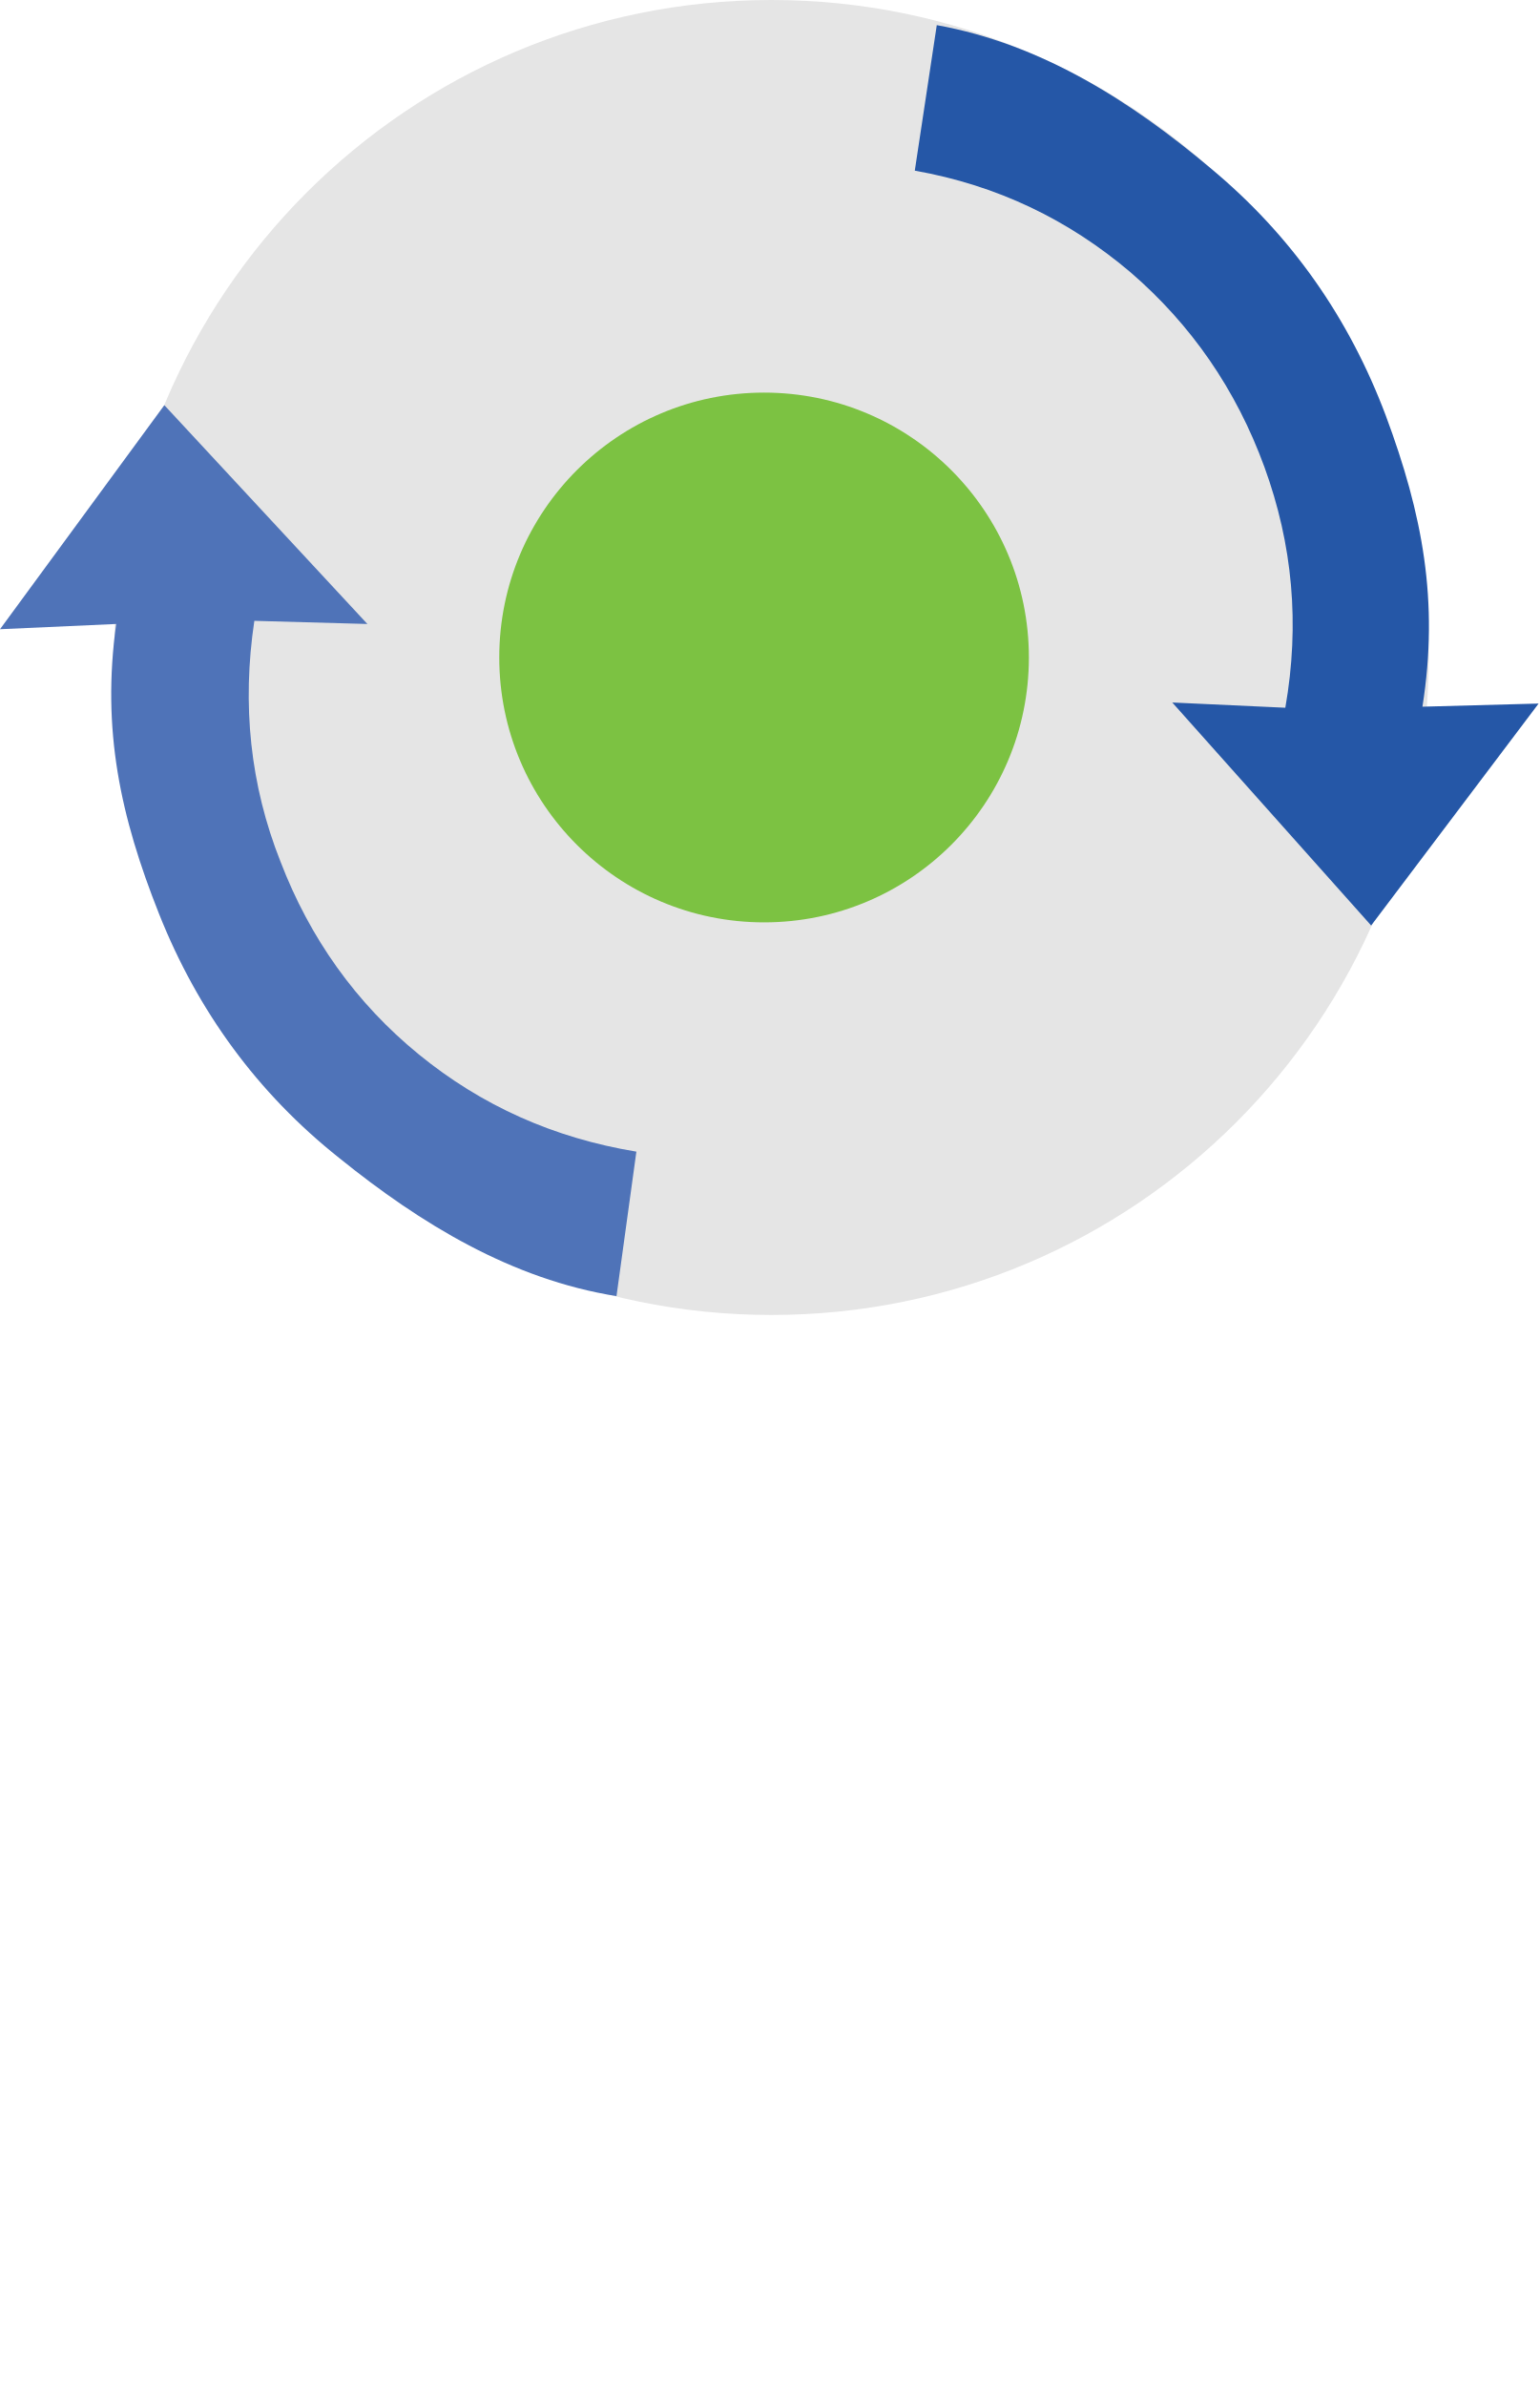
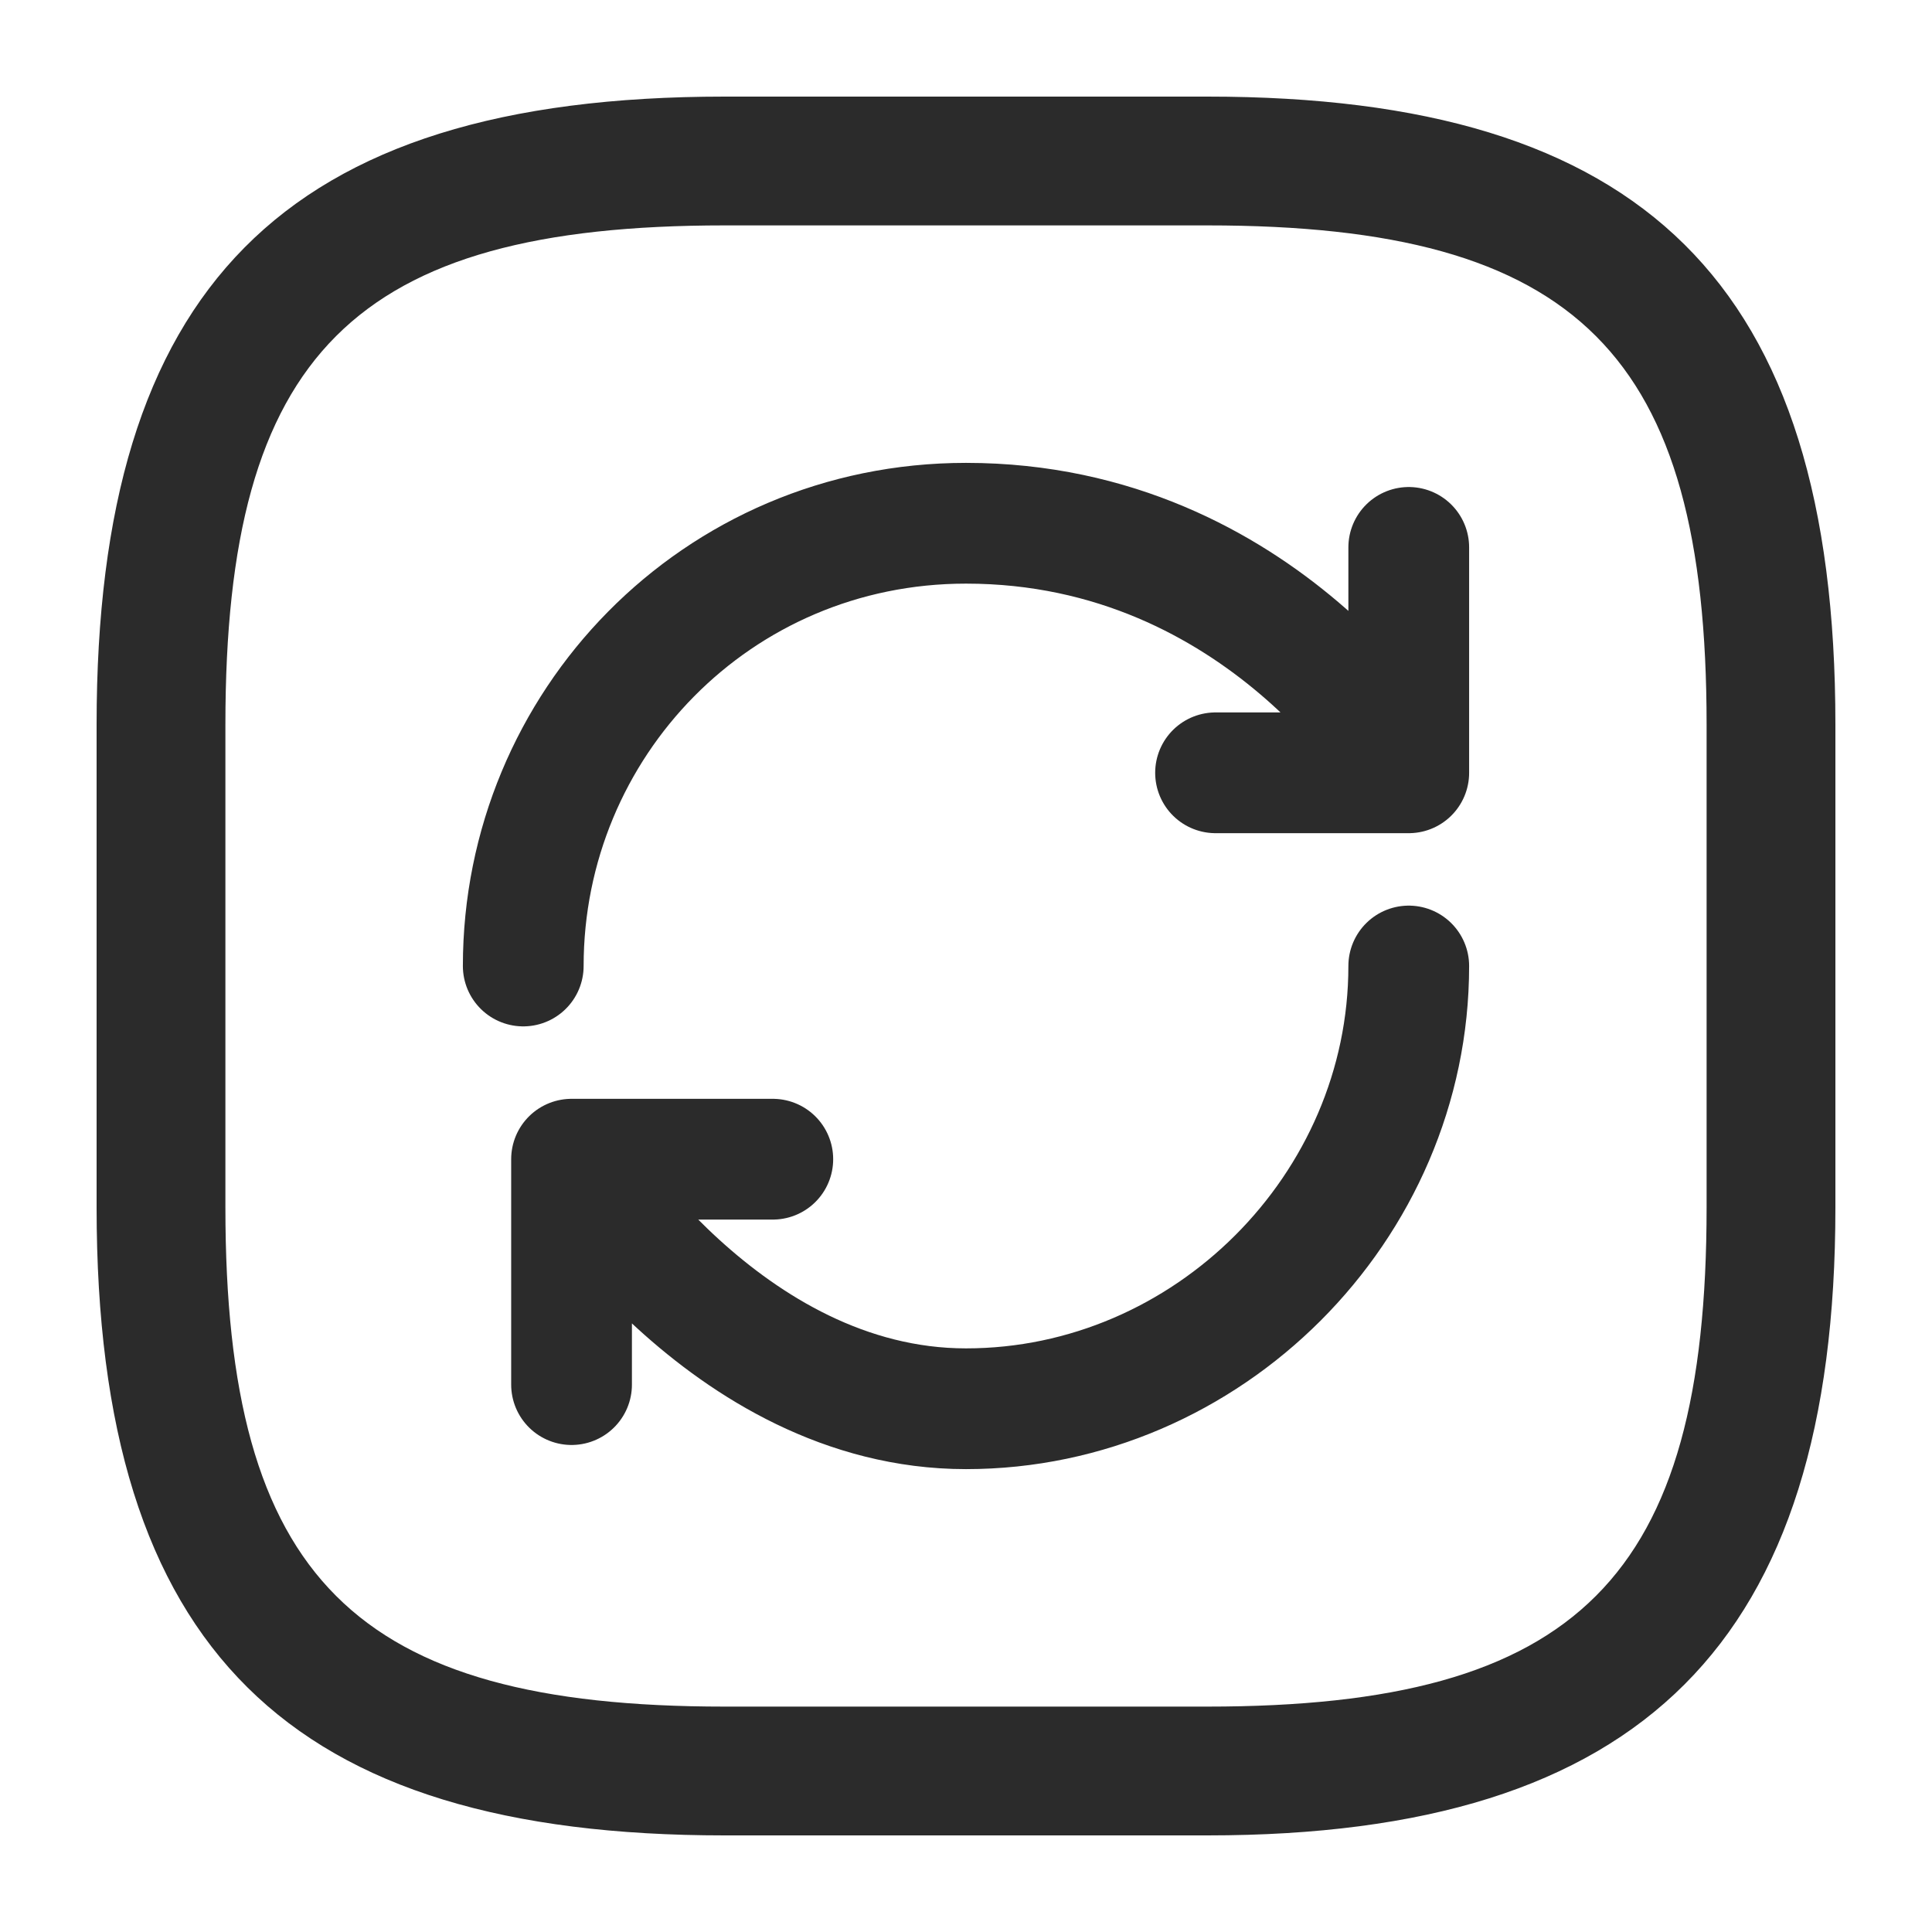
- <svg xmlns="http://www.w3.org/2000/svg" version="1.1" id="Layer_1" x="0px" y="0px" viewBox="0 0 147.1 227.9" style="enable-background:new 0 0 147.1 227.9;" xml:space="preserve">
+ <svg xmlns="http://www.w3.org/2000/svg" version="1.1" id="Layer_1" x="0px" y="0px" viewBox="0 0 24 24" style="enable-background:new 0 0 24 24;" xml:space="preserve">
  <style type="text/css">
- 	.st0{fill:#E5E5E5;}
- 	.st1{fill:#4F73B8;}
- 	.st2{fill:#2557A7;}
- 	.st3{fill:#7CC242;}
+ 	.st0{fill:#2B2B2B;}
+ 	.st1{fill:none;stroke:#2B2B2B;stroke-width:1.5;stroke-linecap:round;stroke-linejoin:round;}
</style>
-   <circle class="st0" cx="73.7" cy="62.8" r="62.8" />
-   <path id="sacxas_1_" class="st1" d="M58.9,123.8c-10-1.6-18.7-6.9-26.5-13.2c-7.8-6.2-13.5-14-17.2-23.3c-3.7-9.3-5.5-17.6-4.1-27.7  L0,60.1l15.7-21.4l19.4,20.9l-10.8-0.3c-1.2,8-0.4,15.7,2.5,23c2.8,7.3,7.2,13.5,13.2,18.4c6,4.9,12.9,8,20.8,9.3" />
-   <path id="sacxas_2_" class="st2" d="M89.5,2.4c10,1.8,18.6,7.3,26.2,13.7c7.7,6.4,13.2,14.3,16.7,23.6c3.5,9.4,5.1,17.7,3.5,27.8  l11.1-0.3L131,88.4l-19-21.3l10.8,0.5c1.4-8,0.7-15.6-2-23c-2.7-7.4-7-13.6-12.8-18.6c-5.9-5-12.7-8.3-20.6-9.7" />
-   <g id="Layer_2">
-     <circle class="st3" cx="73" cy="62.8" r="25.3" />
+   <g>
+     <path class="st0" d="M15,22.8H9c-5.4,0-7.8-2.3-7.8-7.8V9c0-5.4,2.3-7.8,7.8-7.8h6c5.4,0,7.8,2.3,7.8,7.8v6   C22.8,20.4,20.4,22.8,15,22.8z M9,2.8C4.4,2.8,2.8,4.4,2.8,9v6c0,4.6,1.6,6.2,6.2,6.2h6c4.6,0,6.2-1.6,6.2-6.2V9   c0-4.6-1.6-6.2-6.2-6.2C15,2.8,9,2.8,9,2.8z" />
+     <path class="st1" d="M17.5,12c0,3-2.5,5.5-5.5,5.5s-4.9-3.1-4.9-3.1 M7.1,14.4h2.5 M7.1,14.4v2.8 M6.5,12c0-3,2.4-5.5,5.5-5.5   c3.7,0,5.5,3.1,5.5,3.1 M17.5,9.6V6.8 M17.5,9.6h-2.4" />
  </g>
</svg>
